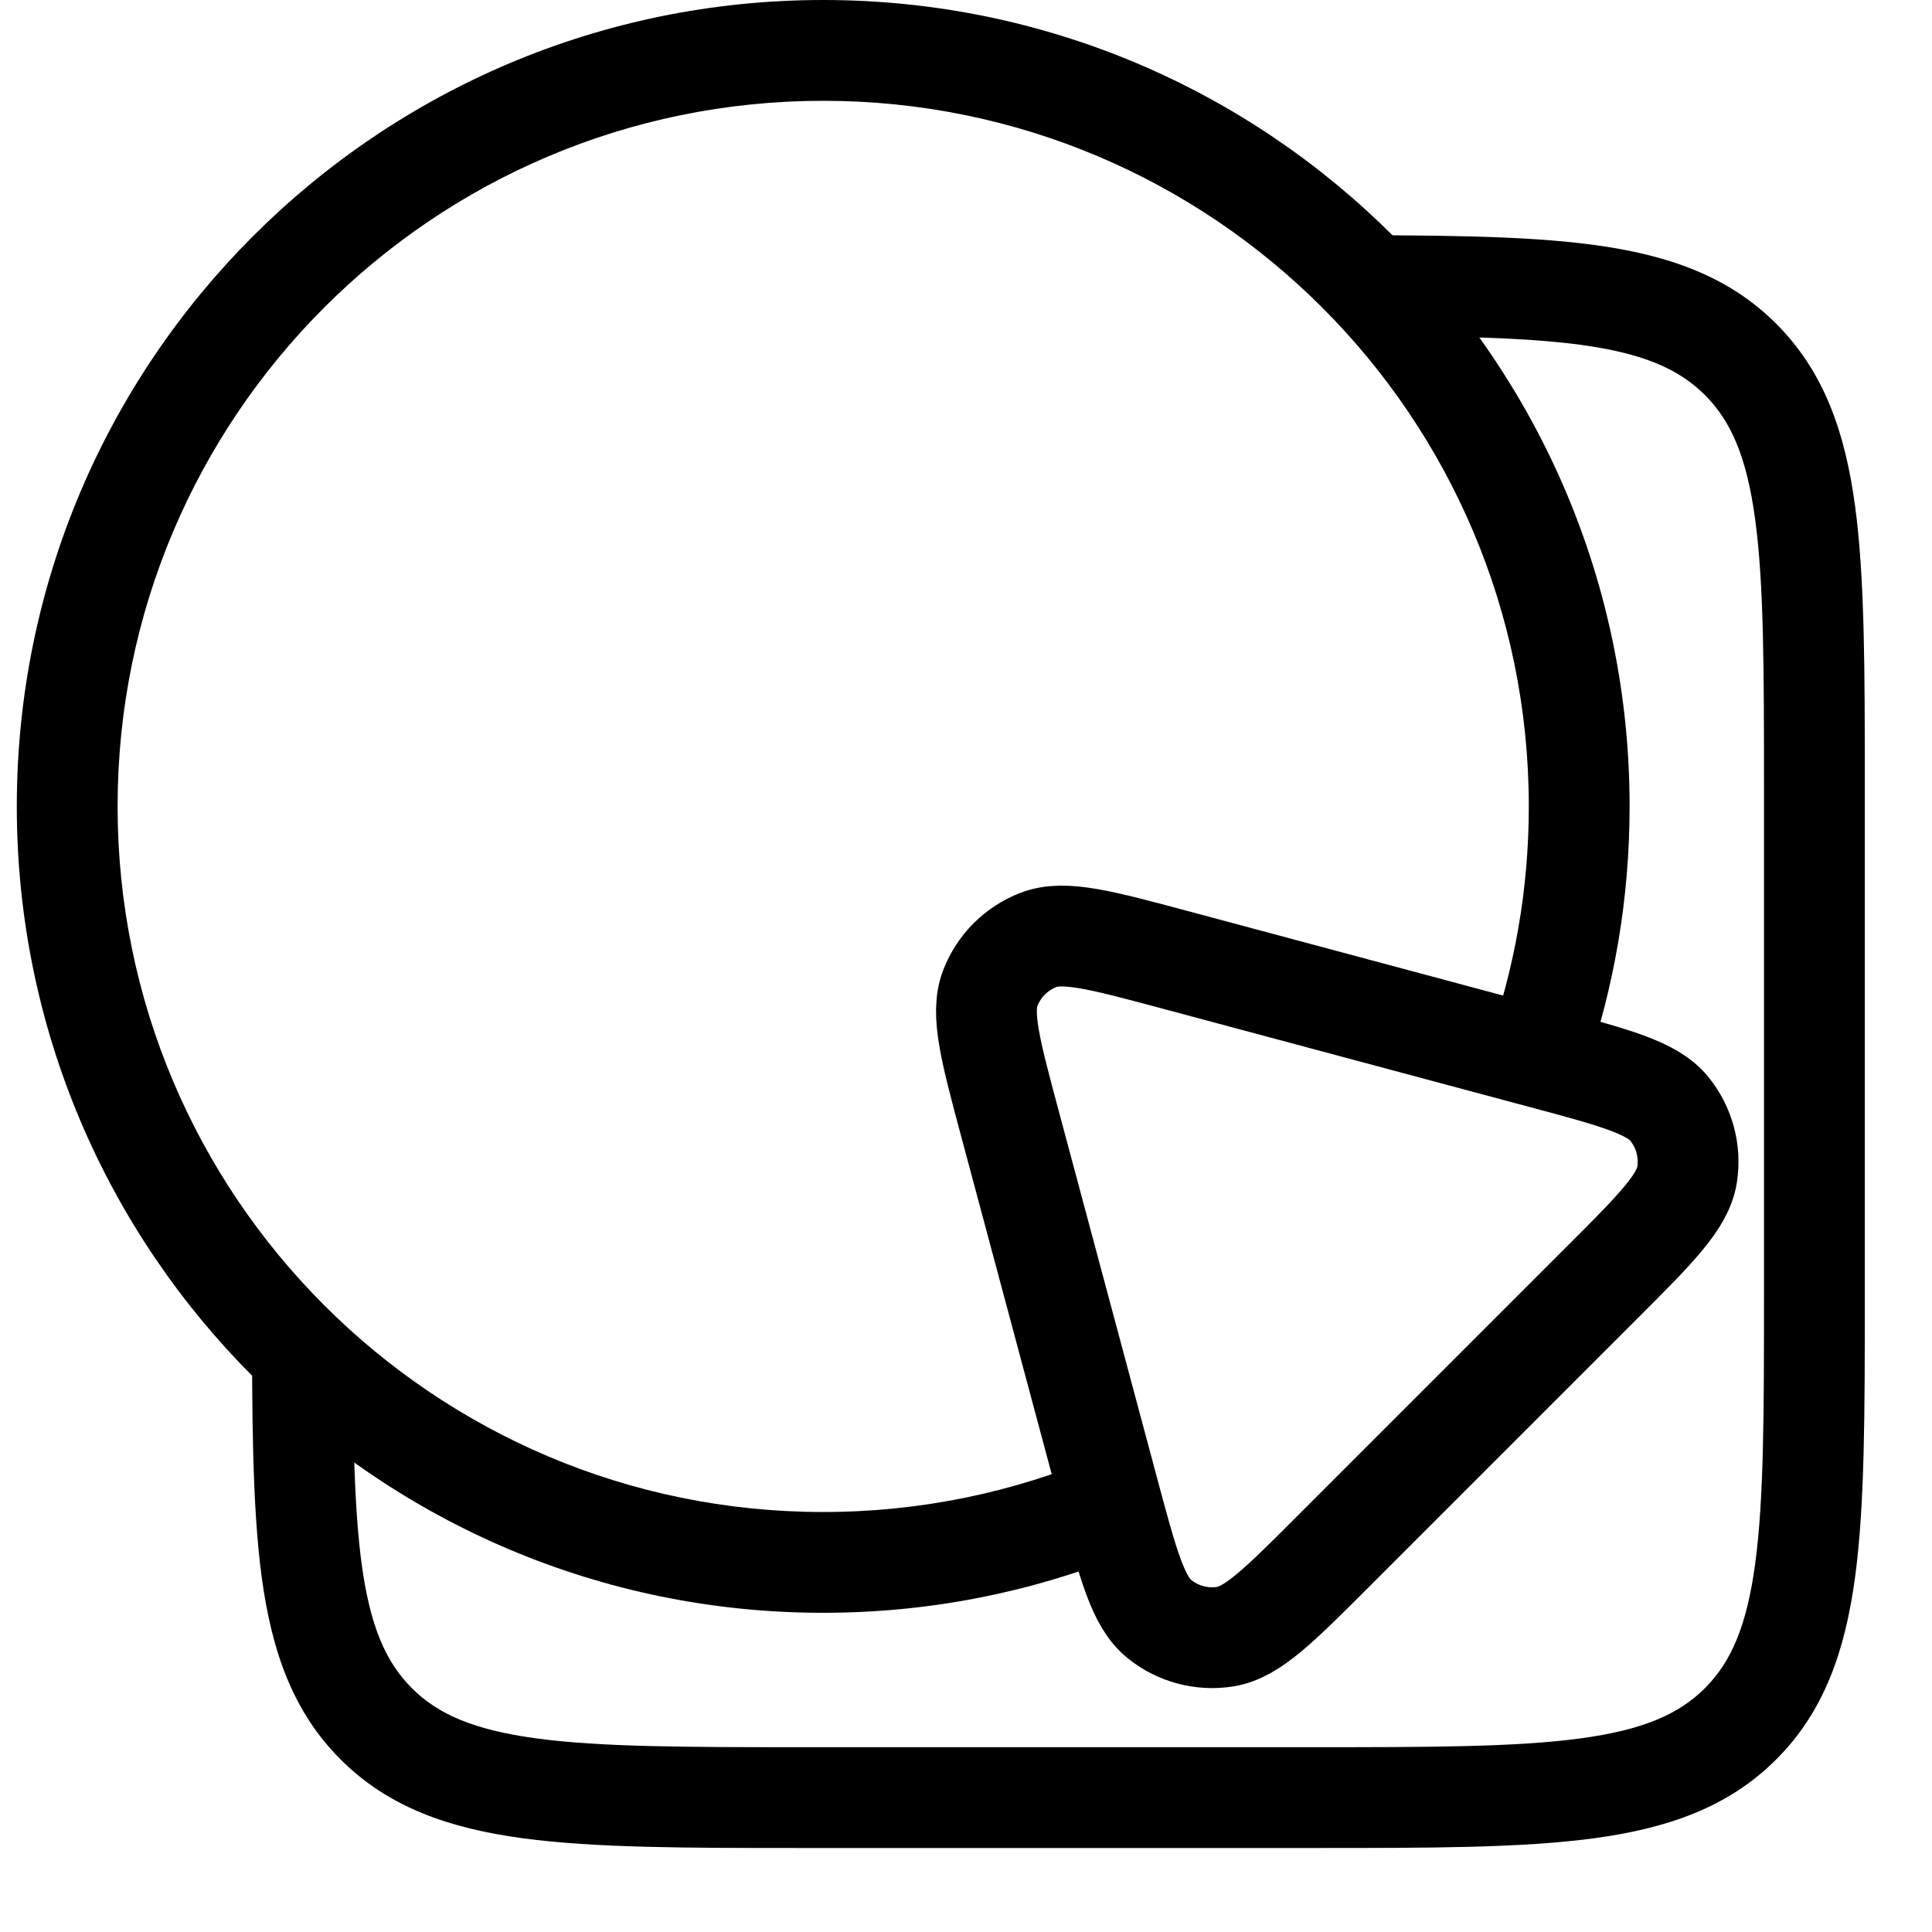
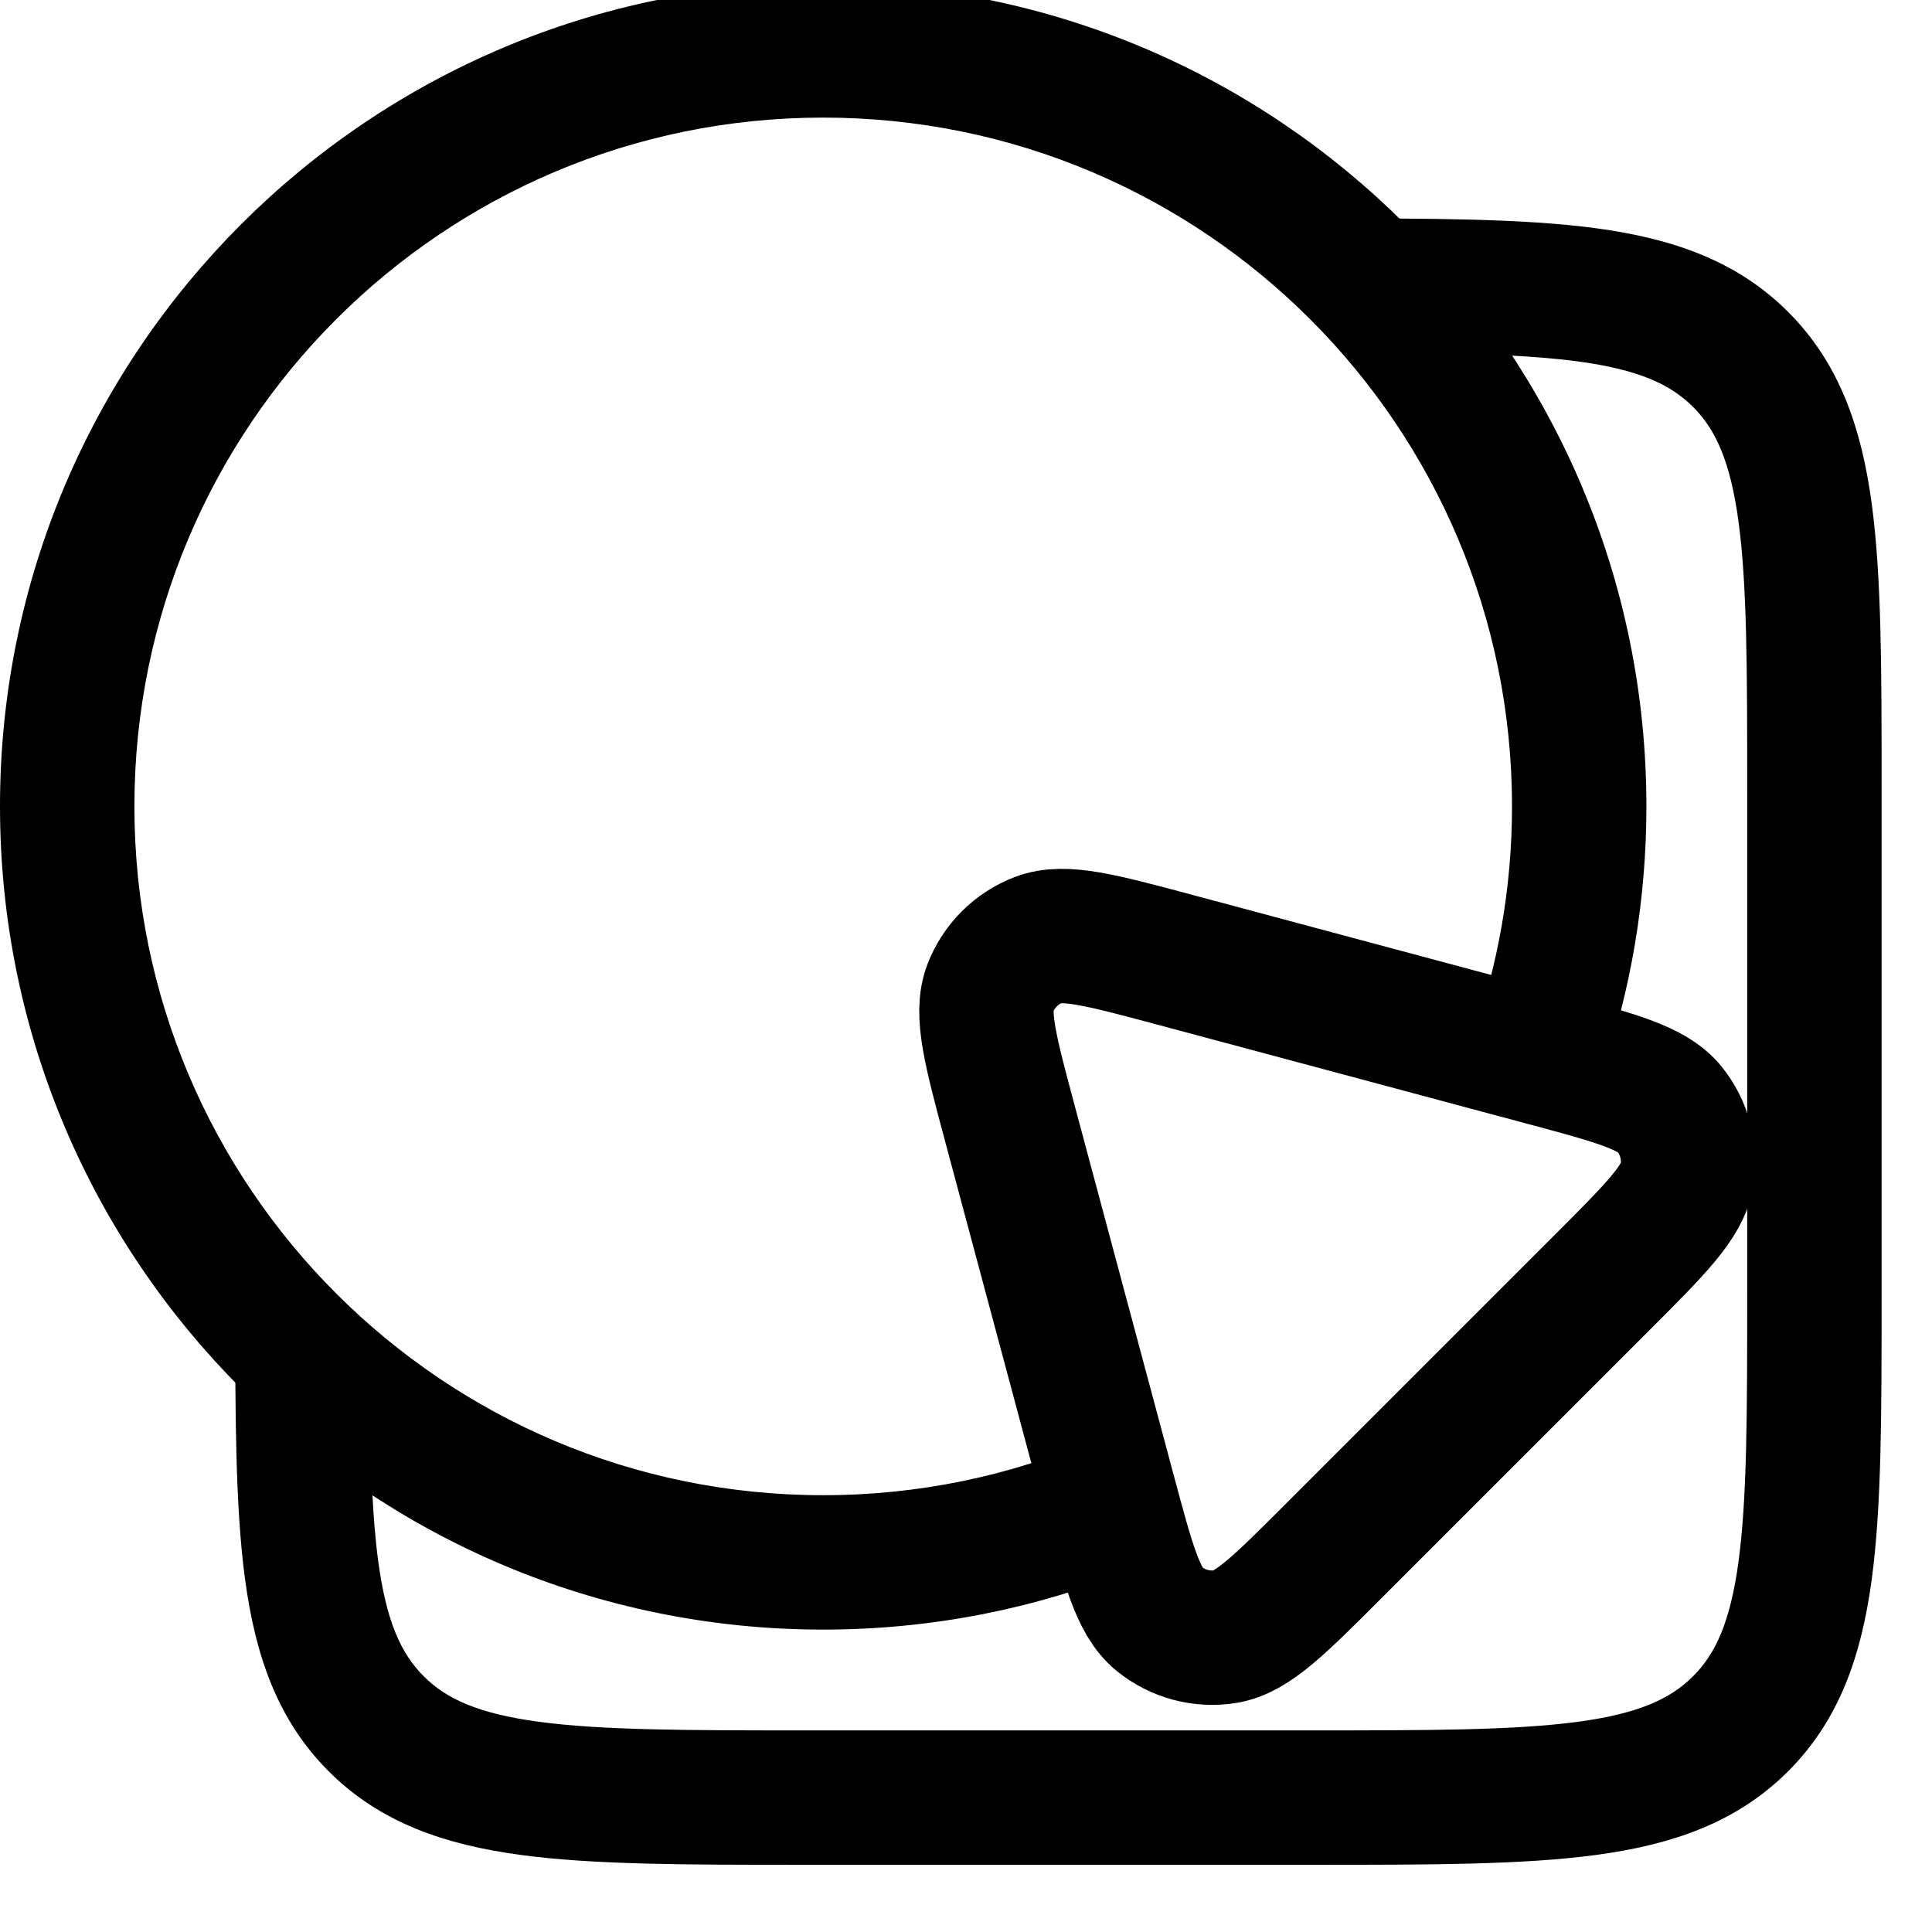
- <svg xmlns="http://www.w3.org/2000/svg" width="115" height="115" viewBox="0 0 115 115" fill="none">
+ <svg xmlns="http://www.w3.org/2000/svg" width="115" height="115" viewBox="0 0 115 115" stroke="black" stroke-width="2" fill="none">
  <path fill-rule="evenodd" clip-rule="evenodd" d="M49 0C22.49 0 1 21.49 1 48C1 74.51 22.49 96 49 96C55.373 96 61.455 94.758 67.019 92.503C66.706 91.48 66.375 90.244 65.977 88.756L65.977 88.756L65.418 86.67C60.374 88.814 54.826 90 49 90C25.804 90 7 71.196 7 48C7 24.804 25.804 6 49 6C72.196 6 91 24.804 91 48C91 52.955 90.142 57.709 88.567 62.122L91.756 62.977C92.735 63.239 93.605 63.472 94.377 63.69C96.077 58.773 97 53.495 97 48C97 21.49 75.51 0 49 0Z" fill="black" />
-   <path d="M60.127 66.925C58.95 62.533 58.362 60.337 58.944 58.82C59.452 57.497 60.497 56.452 61.82 55.944C63.337 55.362 65.533 55.95 69.925 57.127L91.756 62.977C96.148 64.154 98.345 64.742 99.367 66.005C100.259 67.106 100.641 68.534 100.42 69.933C100.166 71.538 98.558 73.146 95.343 76.361L79.361 92.343C76.146 95.558 74.538 97.166 72.933 97.42C71.534 97.641 70.106 97.259 69.005 96.367C67.742 95.345 67.154 93.148 65.977 88.756L60.127 66.925Z" stroke="black" stroke-width="6" stroke-linejoin="round" />
+   <path d="M60.127 66.925C58.95 62.533 58.362 60.337 58.944 58.82C59.452 57.497 60.497 56.452 61.82 55.944C63.337 55.362 65.533 55.95 69.925 57.127L91.756 62.977C96.148 64.154 98.345 64.742 99.367 66.005C100.259 67.106 100.641 68.534 100.42 69.933C100.166 71.538 98.558 73.146 95.343 76.361L79.361 92.343C76.146 95.558 74.538 97.166 72.933 97.42C71.534 97.641 70.106 97.259 69.005 96.367C67.742 95.345 67.154 93.148 65.977 88.756L60.127 66.925Z" stroke="black" stroke-width="8" stroke-linejoin="round" />
  <path fill-rule="evenodd" clip-rule="evenodd" d="M15 77.48C15 84.241 15.007 89.627 15.576 93.859C16.17 98.276 17.425 101.881 20.272 104.728C23.119 107.575 26.724 108.83 31.141 109.424C35.426 110 40.895 110 47.776 110H48H78H78.224C85.105 110 90.574 110 94.859 109.424C99.276 108.83 102.881 107.575 105.728 104.728C108.575 101.881 109.83 98.276 110.424 93.859C111 89.574 111 84.105 111 77.224V77V47V46.776C111 39.895 111 34.426 110.424 30.141C109.83 25.724 108.575 22.119 105.728 19.272C102.881 16.425 99.276 15.17 94.859 14.576C90.627 14.007 85.241 14 78.48 14C80.581 15.824 82.512 17.839 84.245 20.018C88.266 20.056 91.447 20.171 94.059 20.522C97.811 21.027 99.939 21.968 101.485 23.515C103.032 25.061 103.973 27.189 104.478 30.941C104.994 34.779 105 39.844 105 47V77C105 84.156 104.994 89.221 104.478 93.059C103.973 96.811 103.032 98.939 101.485 100.485C99.939 102.032 97.811 102.973 94.059 103.478C90.221 103.994 85.156 104 78 104H48C40.844 104 35.779 103.994 31.941 103.478C28.189 102.973 26.061 102.032 24.515 100.485C22.968 98.939 22.027 96.811 21.522 93.059C21.171 90.447 21.056 87.266 21.018 83.245C18.839 81.512 16.824 79.581 15 77.48Z" fill="black" />
</svg>
